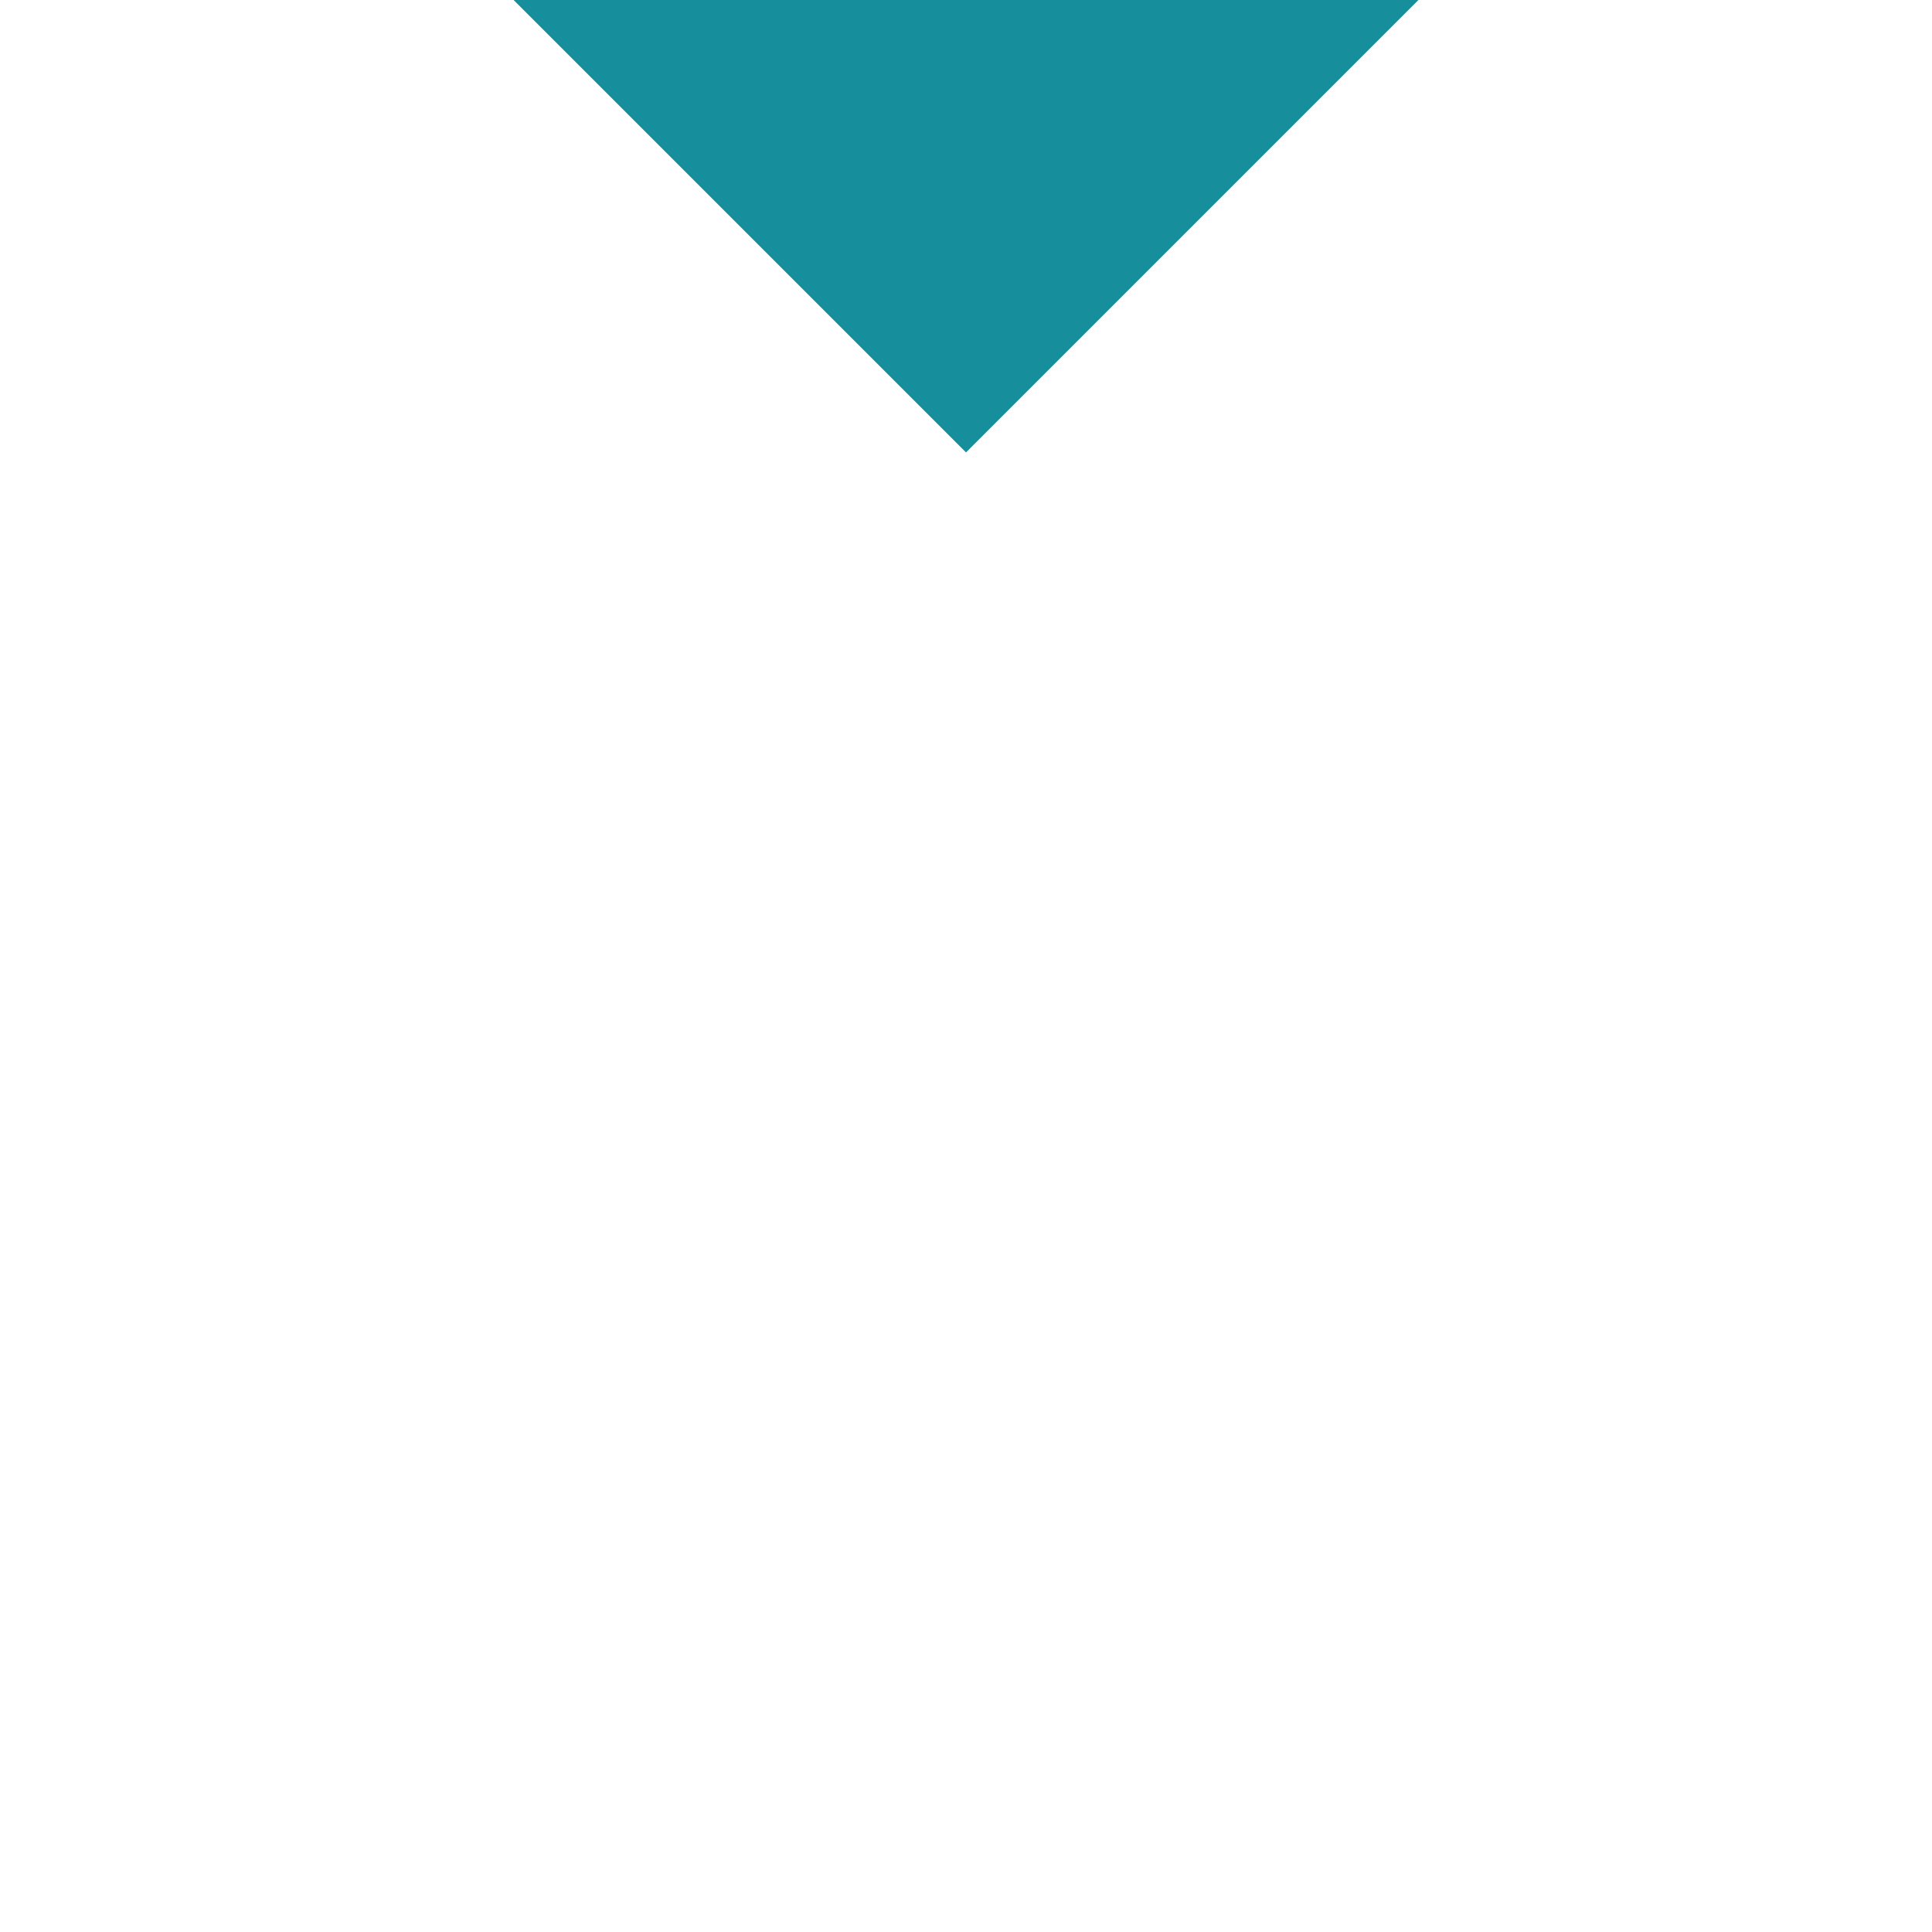
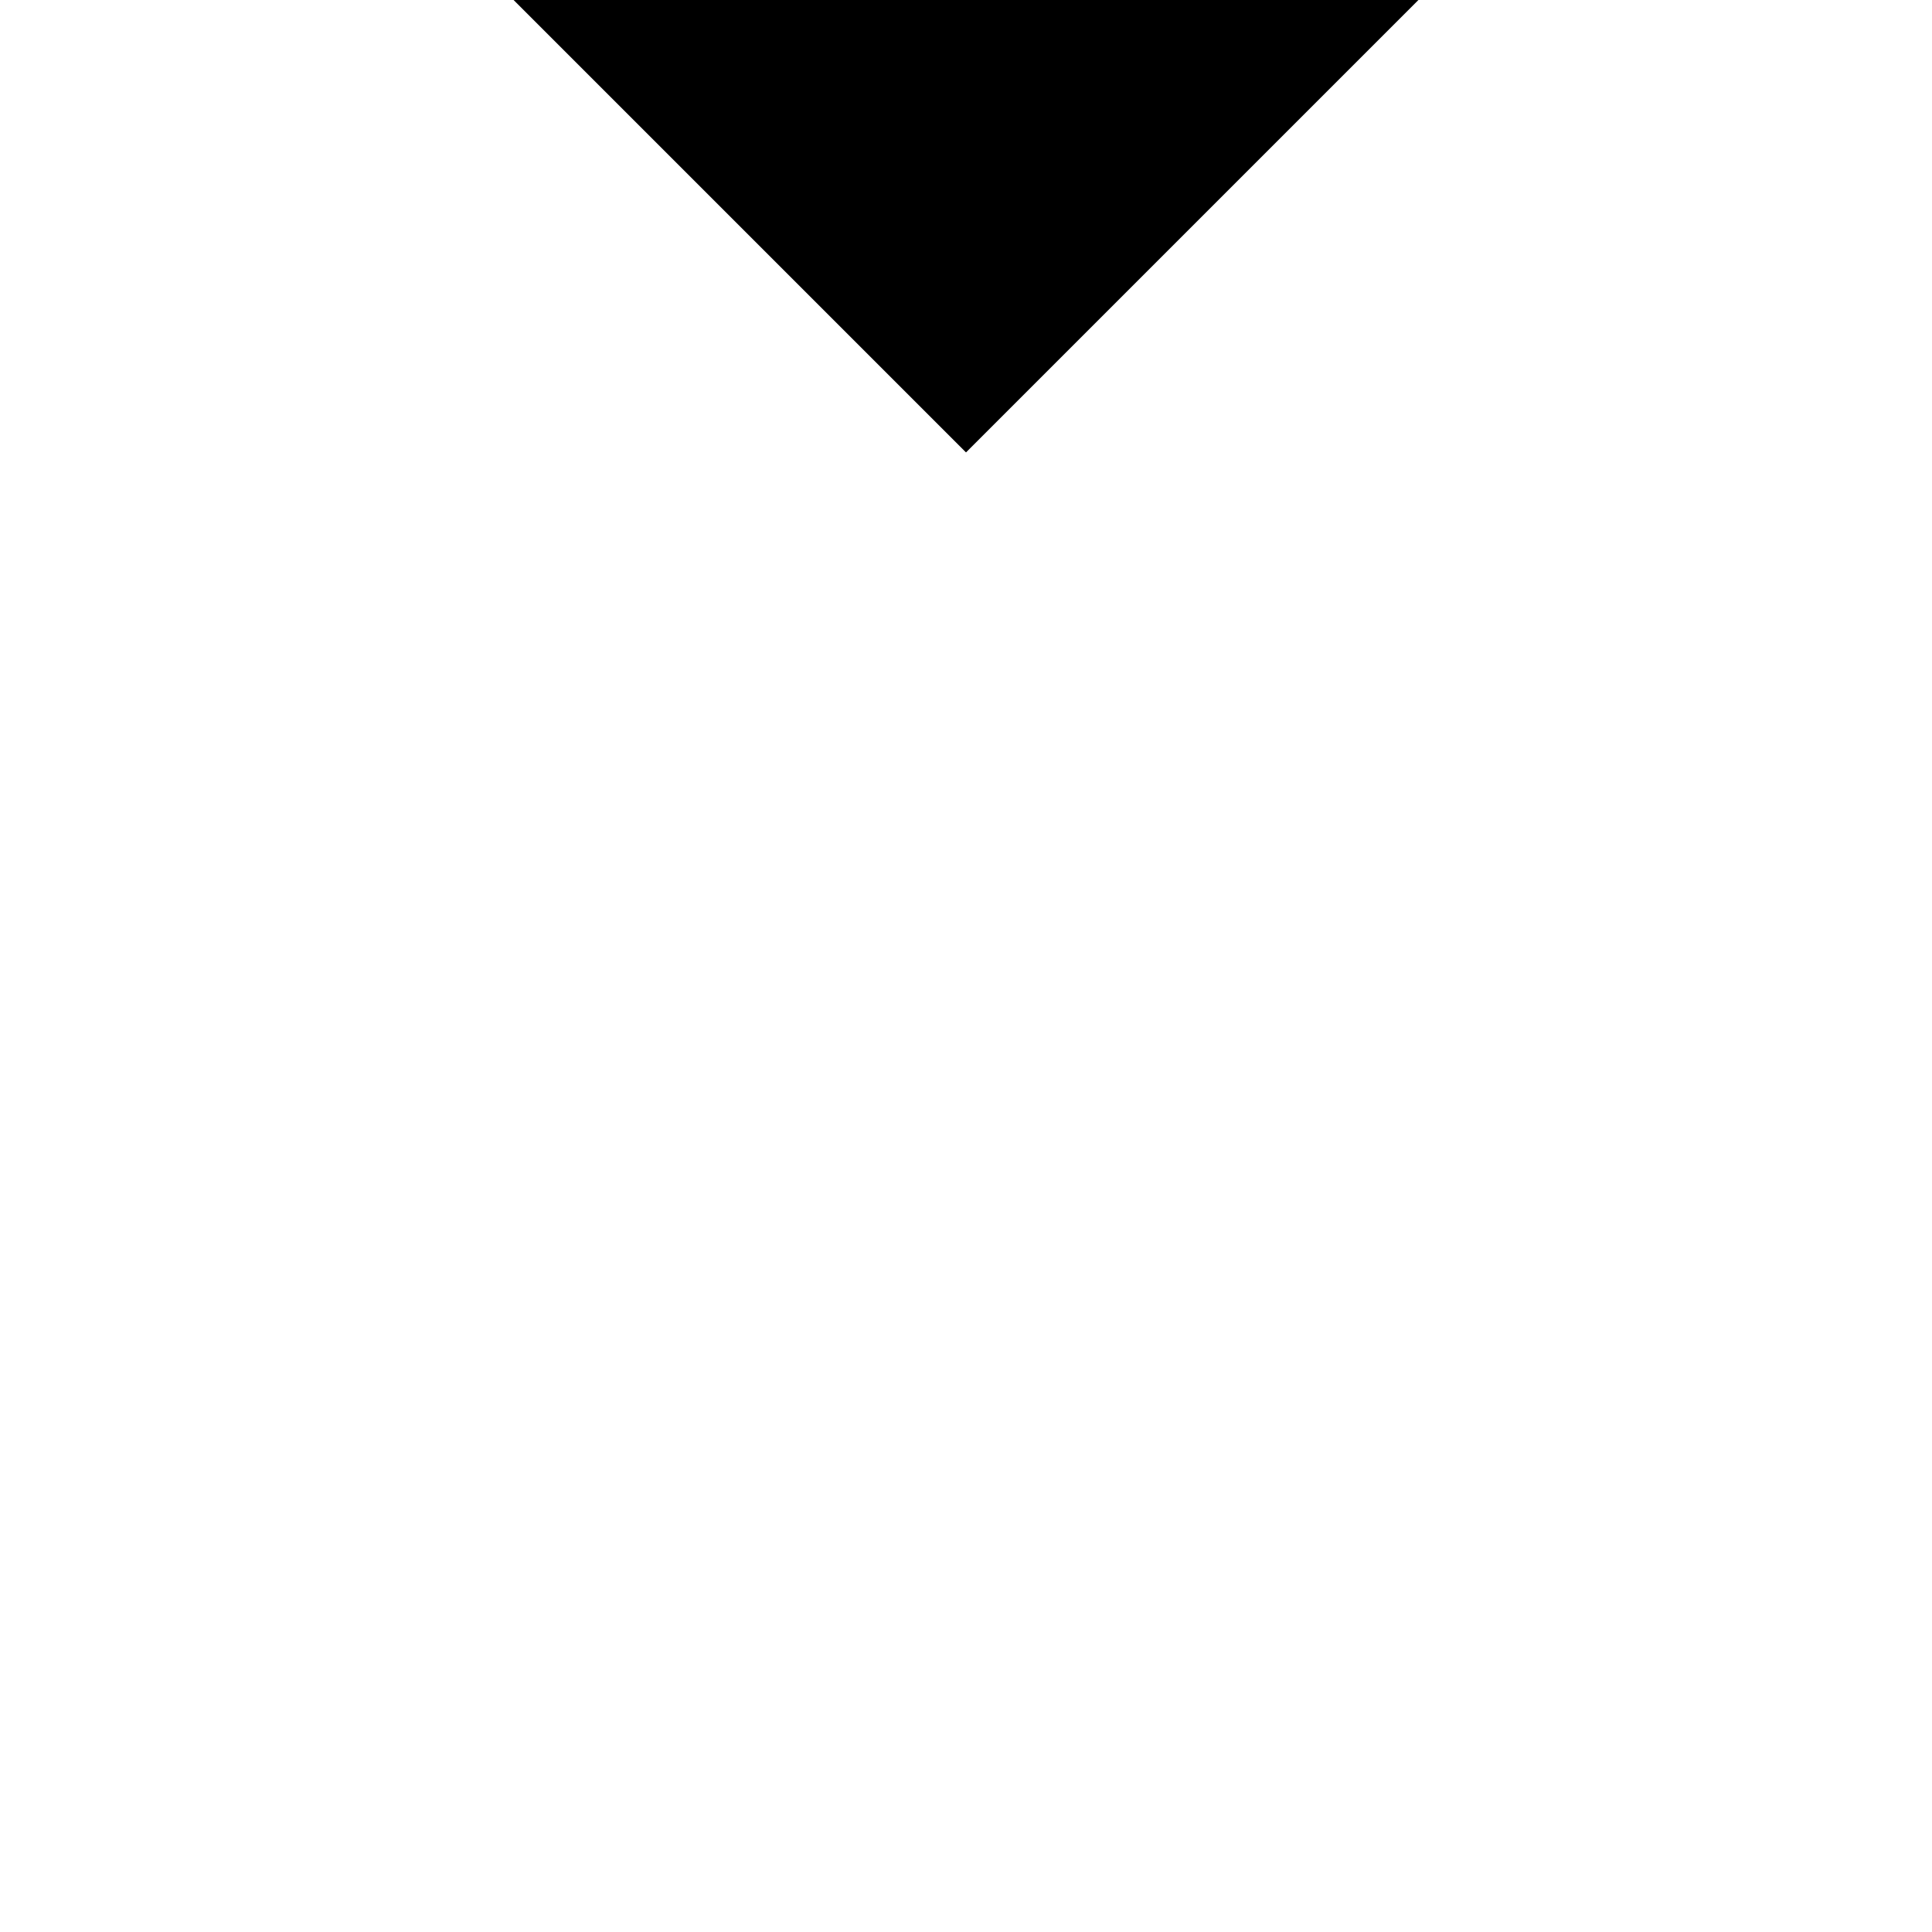
- <svg xmlns="http://www.w3.org/2000/svg" width="120" height="120" viewBox="-245 337 120 120" enable-background="new -245 337 120 120">
-   <style type="text/css">.st0{fill:#178E9C;}</style>
-   <path class="st0" d="M-185 308.9l28.1 28.1-28.1 28.1-28.1-28.1 28.1-28.1z" />
+ <svg xmlns="http://www.w3.org/2000/svg" version="1.1" id="Layer_1" x="0px" y="0px" width="120px" height="120px" viewBox="0 0 120 120" style="enable-background:new 0 0 120 120;" xml:space="preserve">
+   <path d="M60-28.1L88.1,0L60,28.1L31.9,0L60-28.1z" />
</svg>
